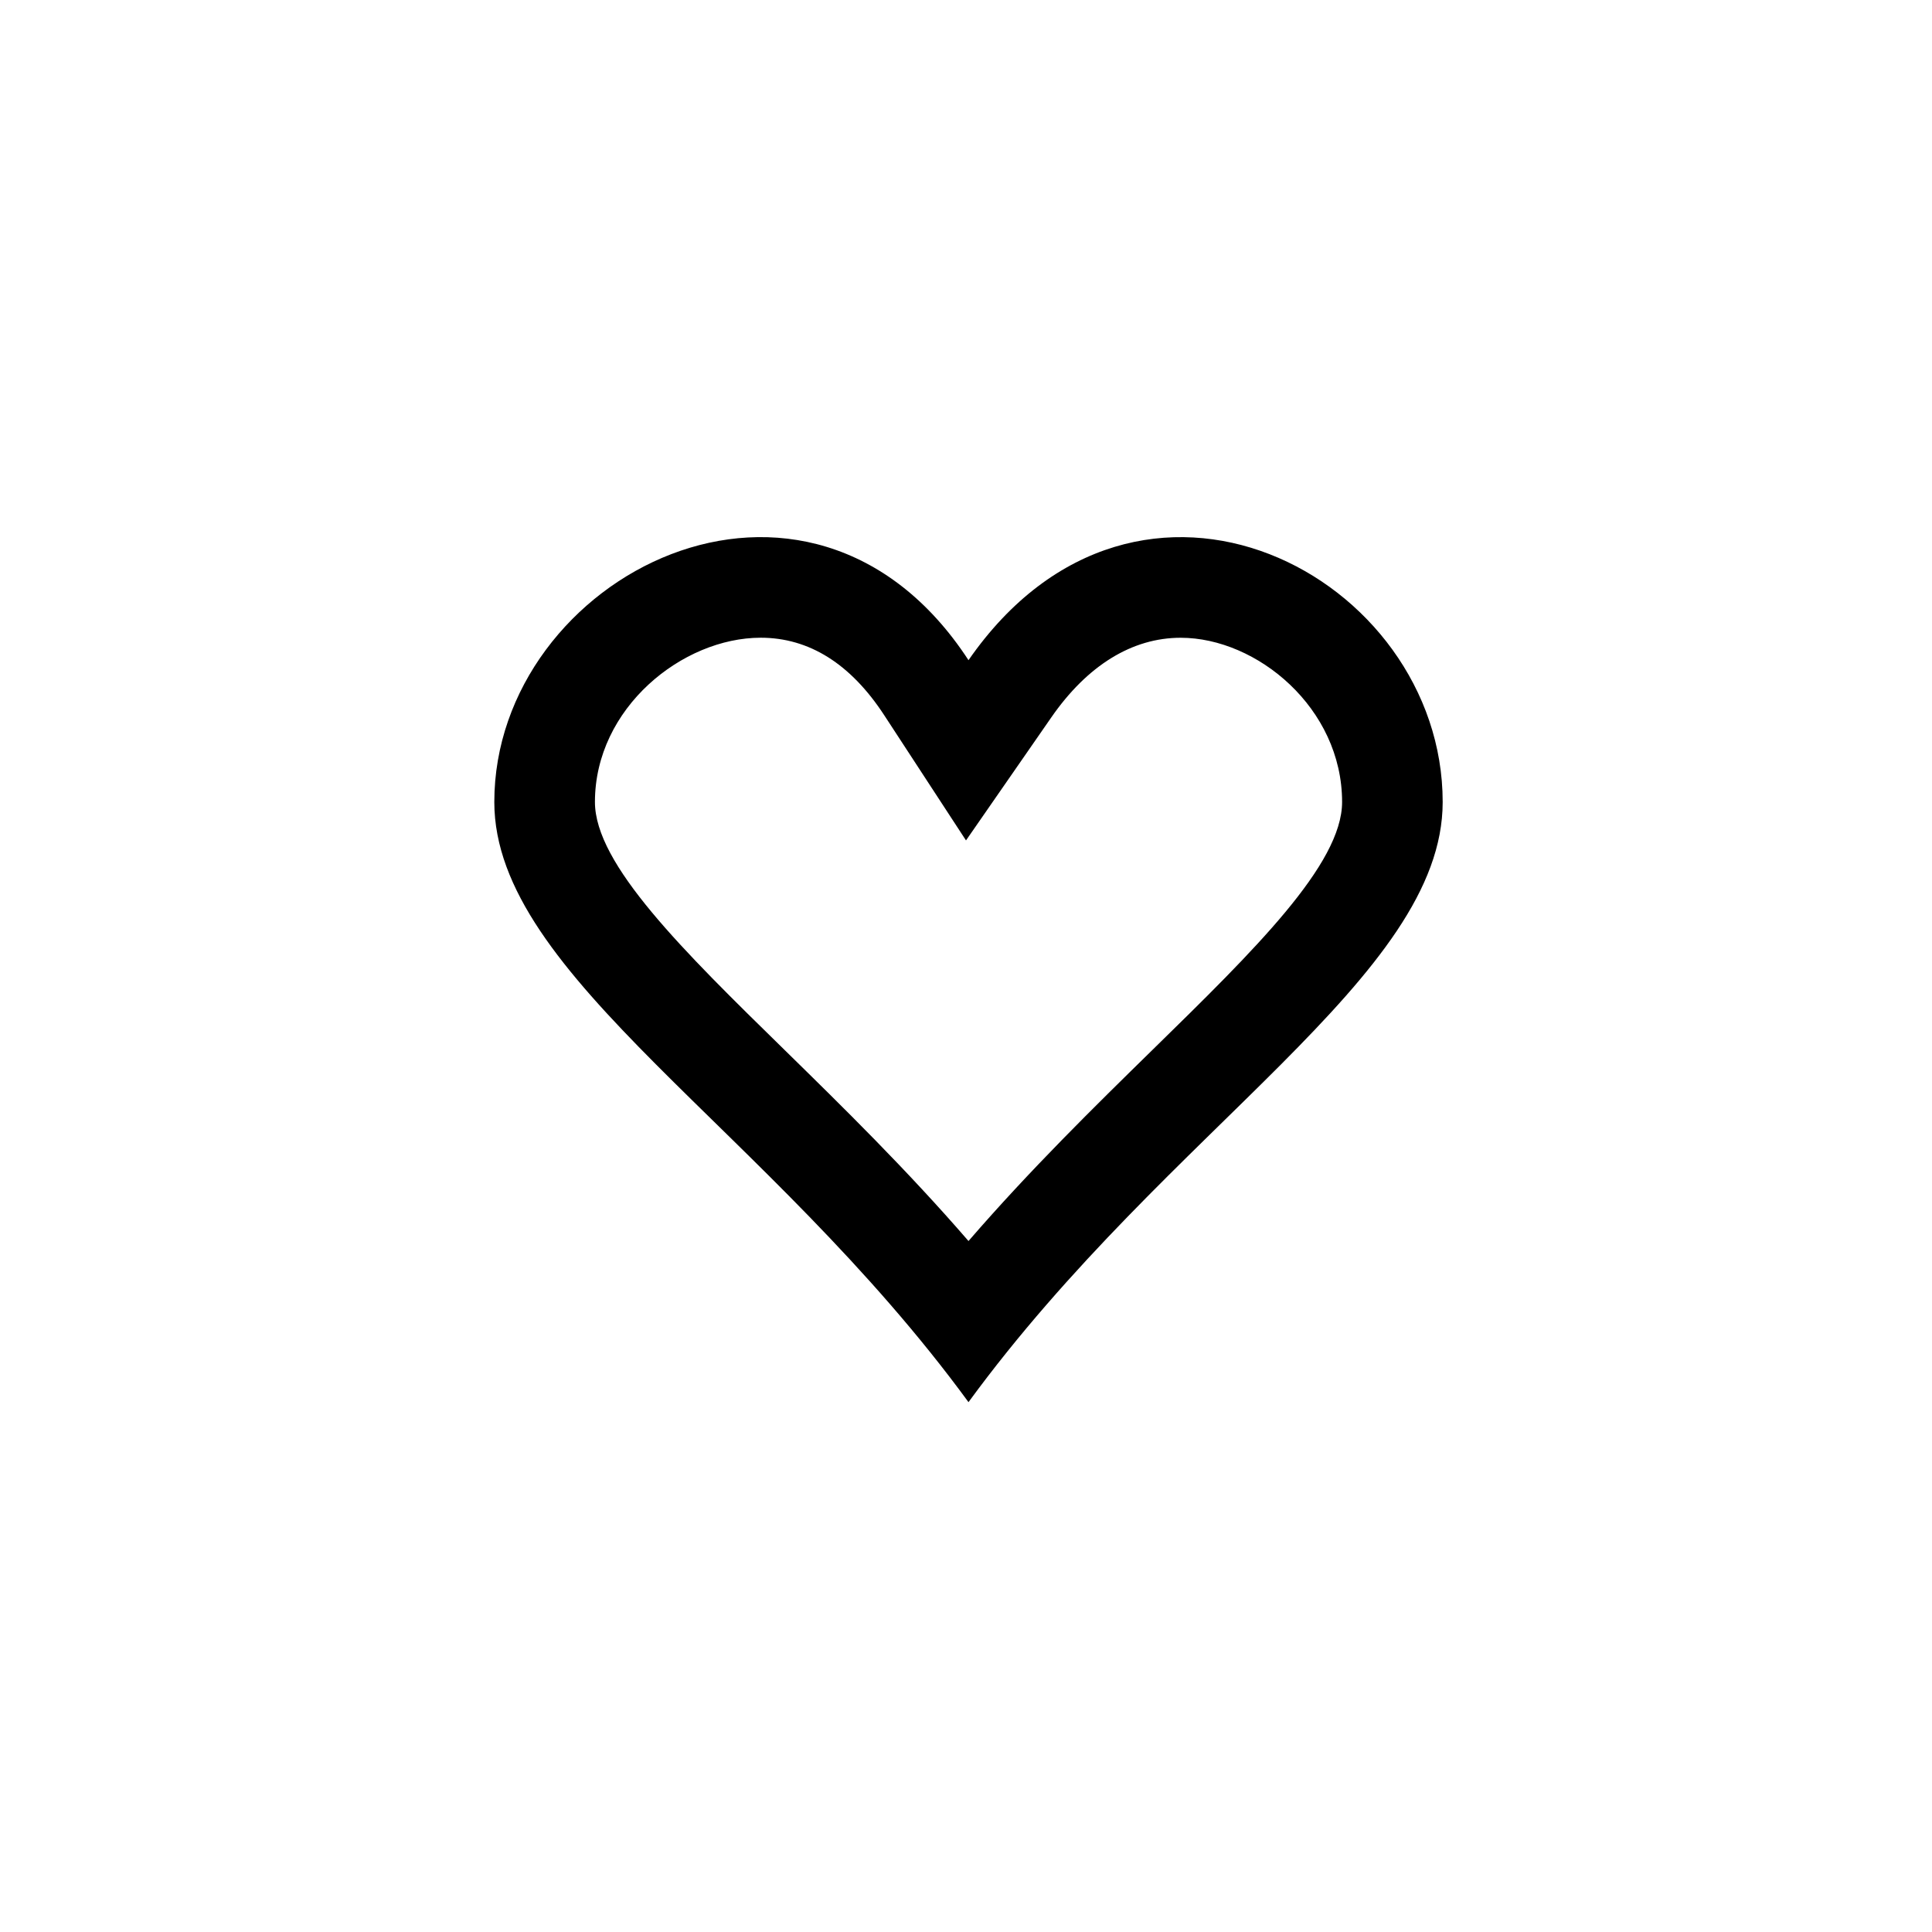
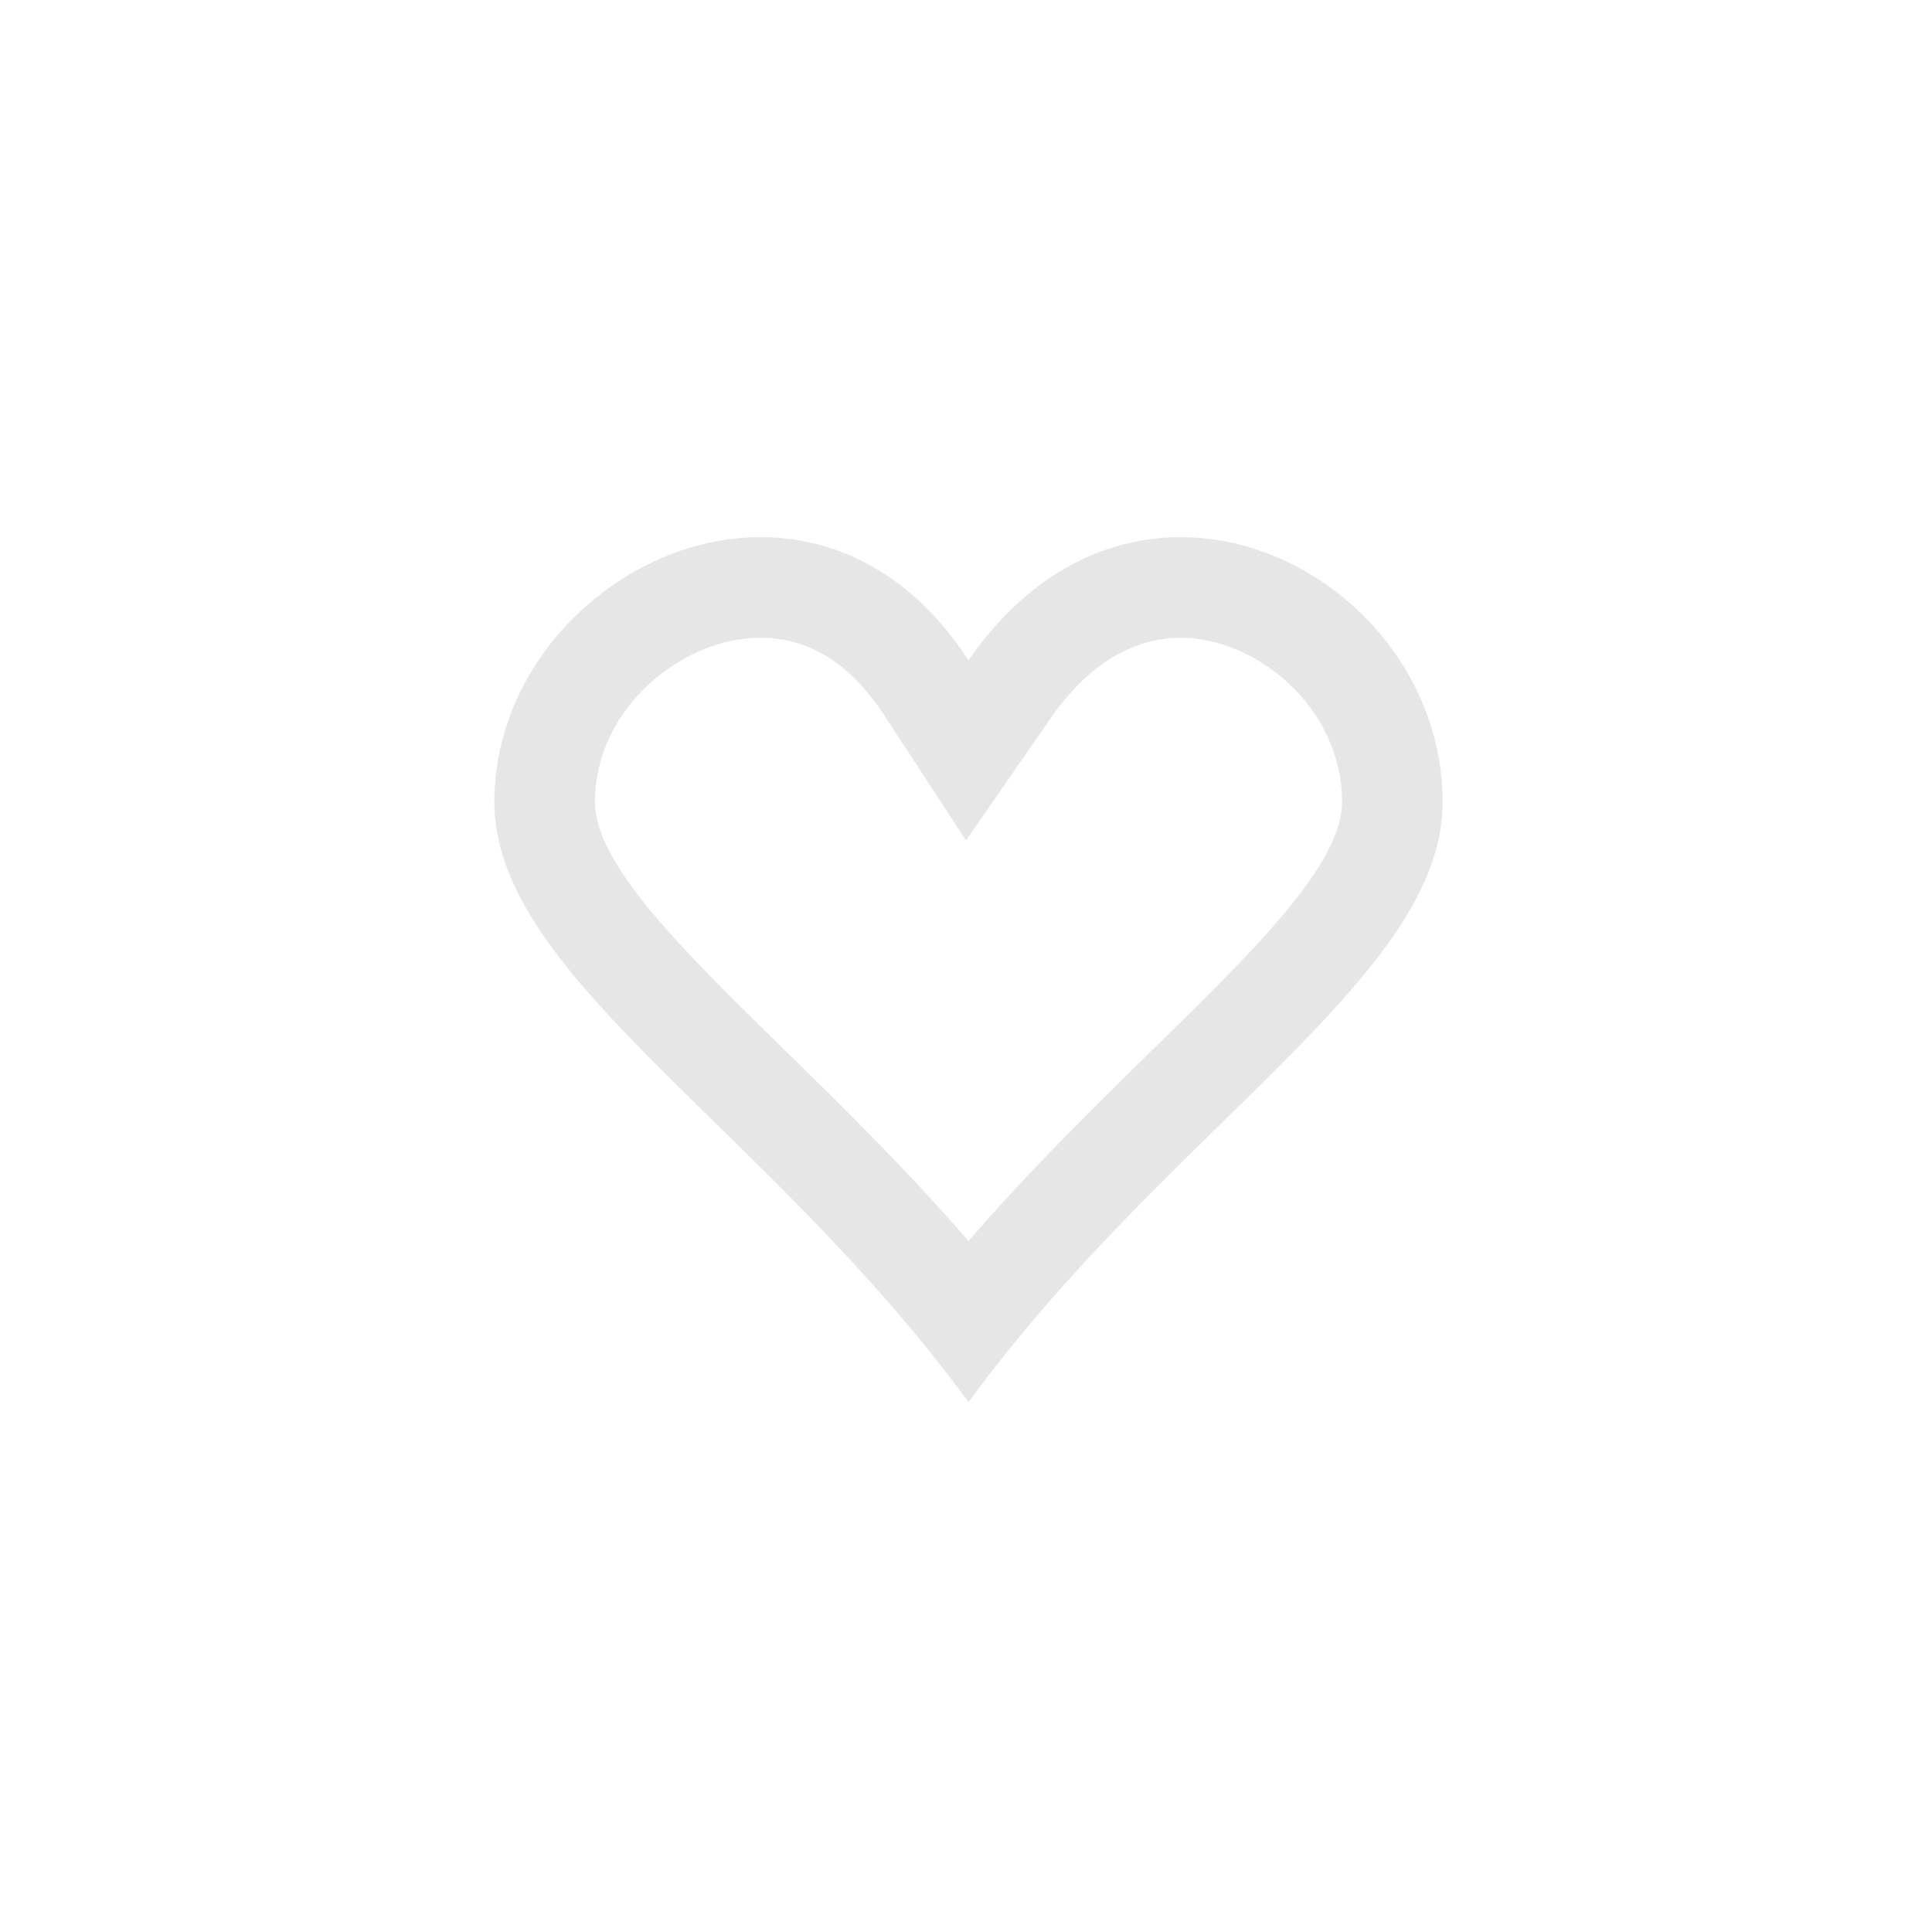
- <svg xmlns="http://www.w3.org/2000/svg" fill="#000000" height="24" viewBox="0 0 48 48" width="24">
+ <svg xmlns="http://www.w3.org/2000/svg" fill="#e6e6e6" height="24" viewBox="0 0 48 48" width="24">
  <path d="M24.062,16.402c-3.982-6.1-11.781-2.101-11.781,3.524c0,4.338,6.781,8.074,11.781,14.91   c5-6.836,11.781-10.572,11.781-14.91C35.844,14.301,28.293,10.303,24.062,16.402z M24.062,30.833   c-1.537-1.776-3.135-3.342-4.55-4.728c-2.55-2.495-4.731-4.632-4.731-6.18c0-2.336,2.174-4.081,4.119-4.081   c1.201,0,2.234,0.648,3.068,1.925L24,20.88l2.117-3.053c0.898-1.297,2.012-1.982,3.217-1.982c1.893,0,4.01,1.745,4.01,4.081   c0,1.548-2.184,3.685-4.711,6.158C27.197,27.491,25.598,29.057,24.062,30.833z" />
</svg>
